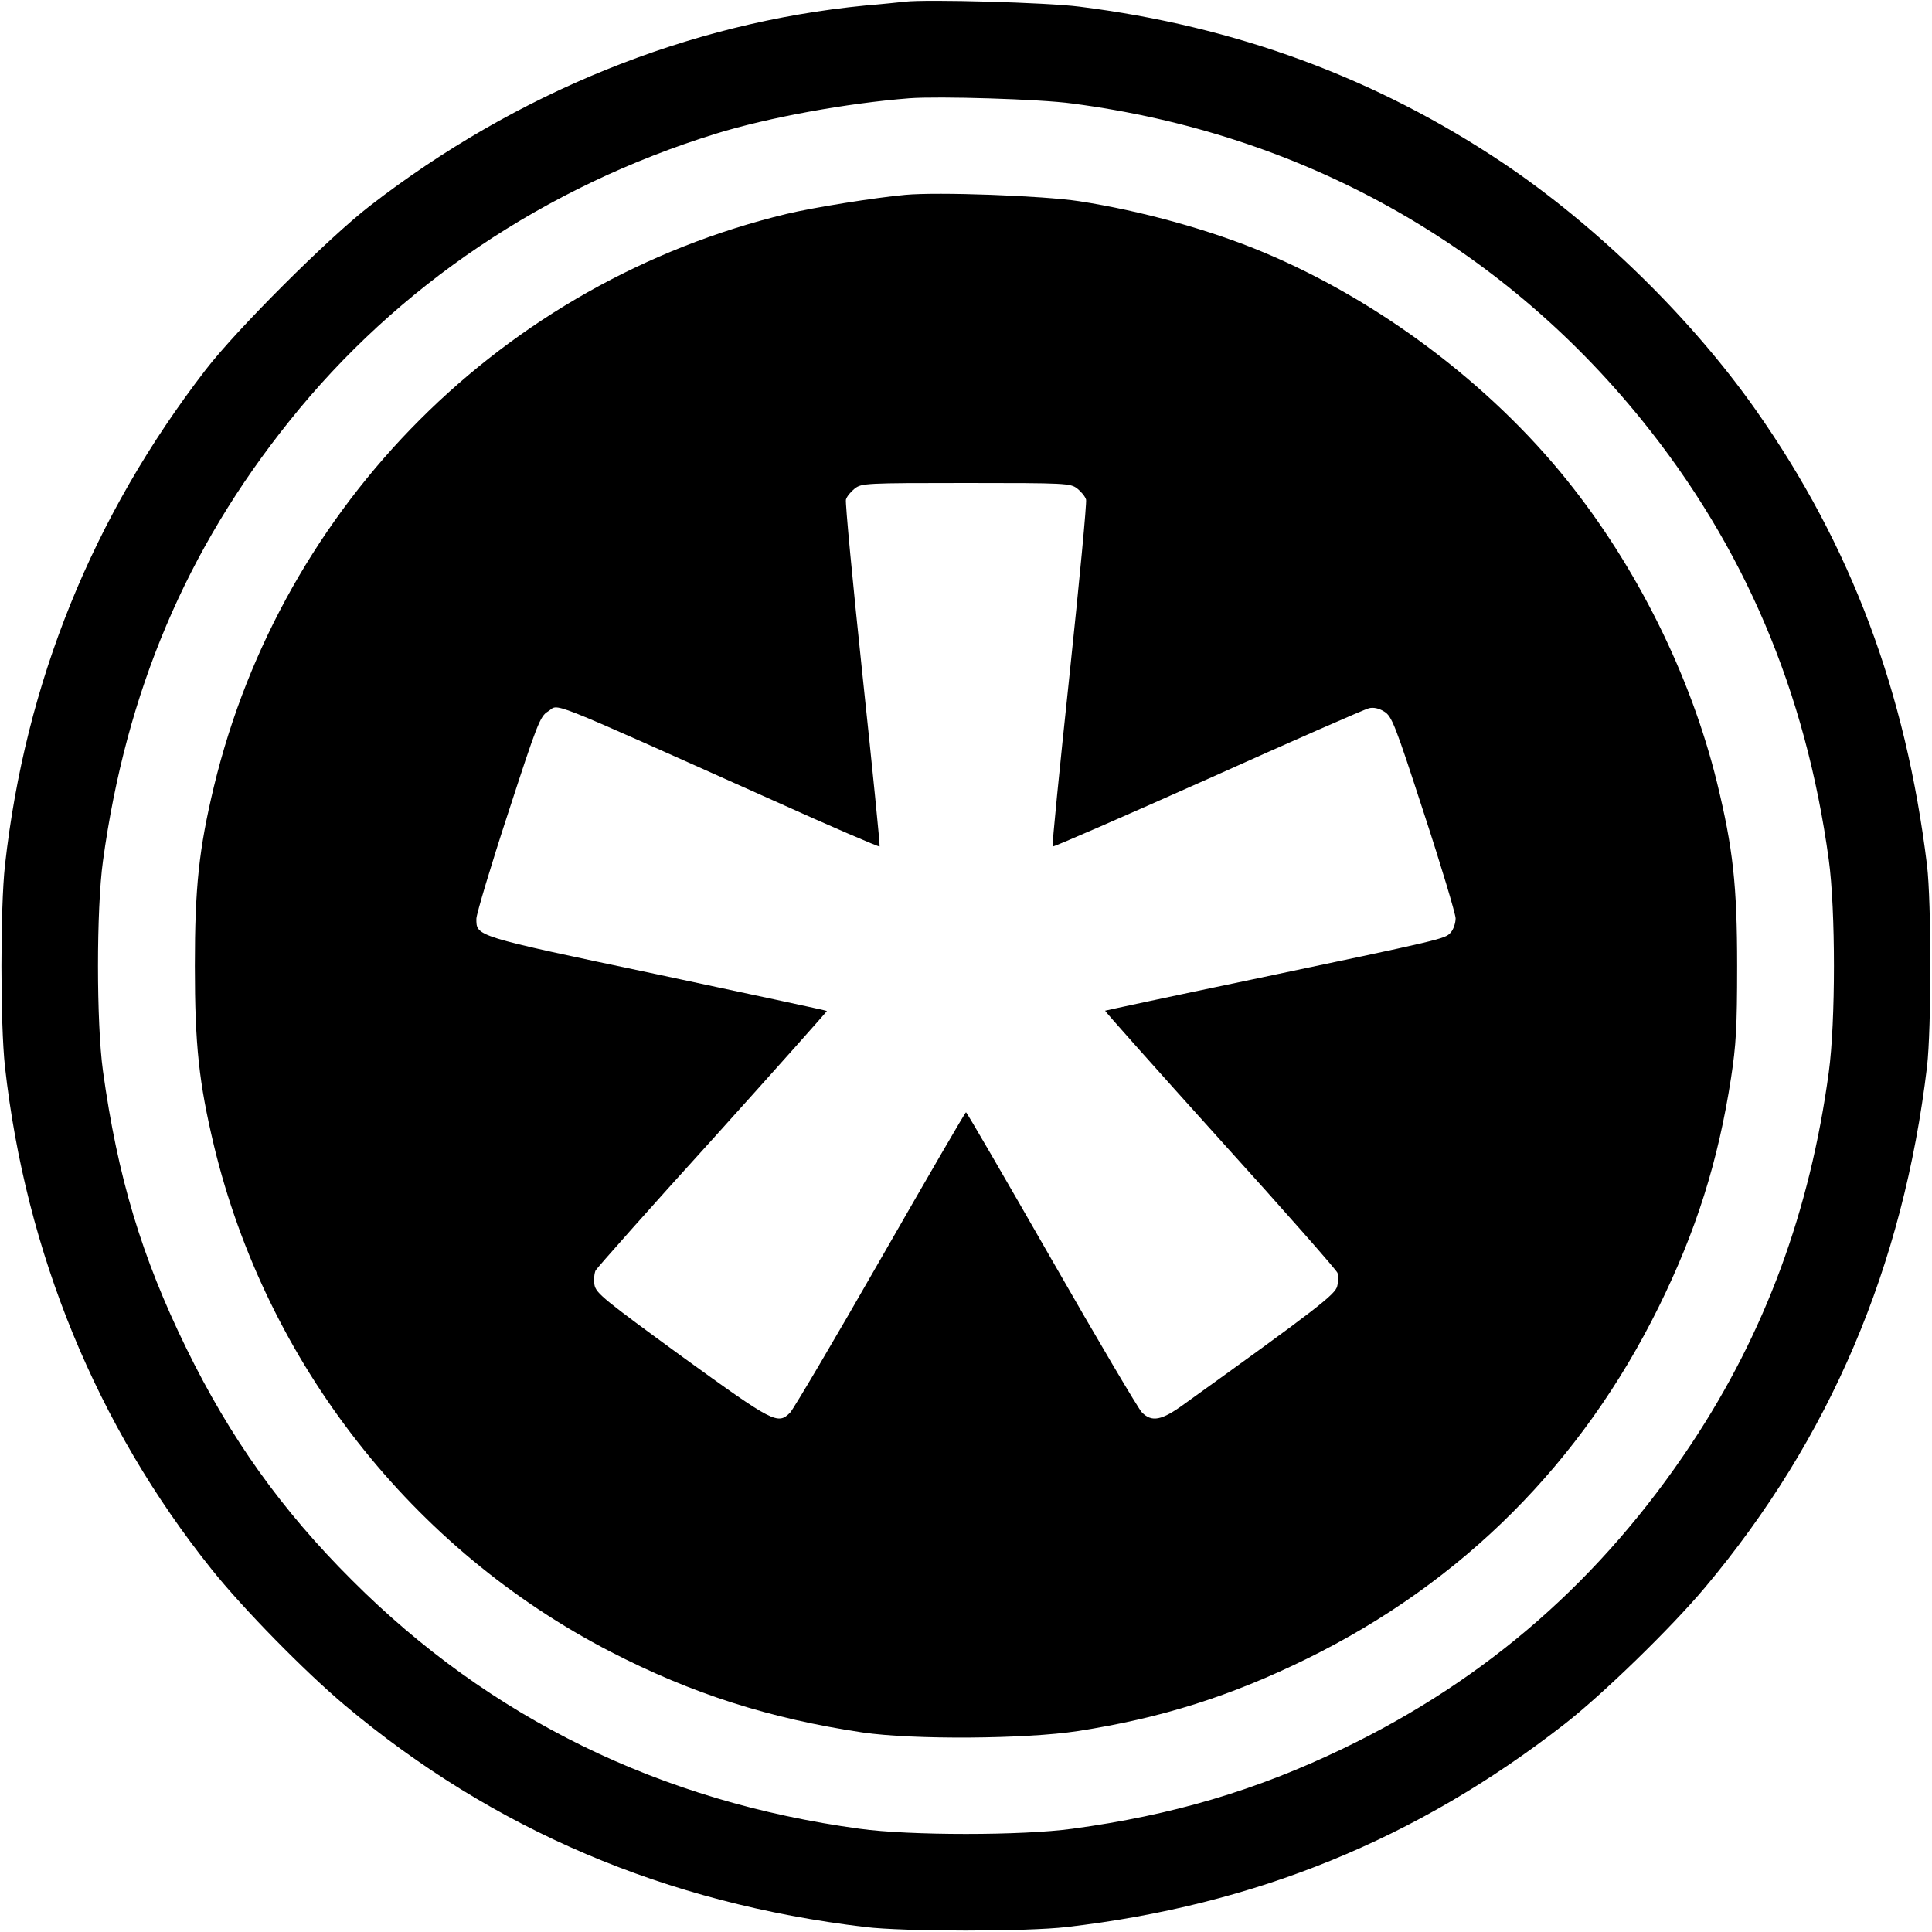
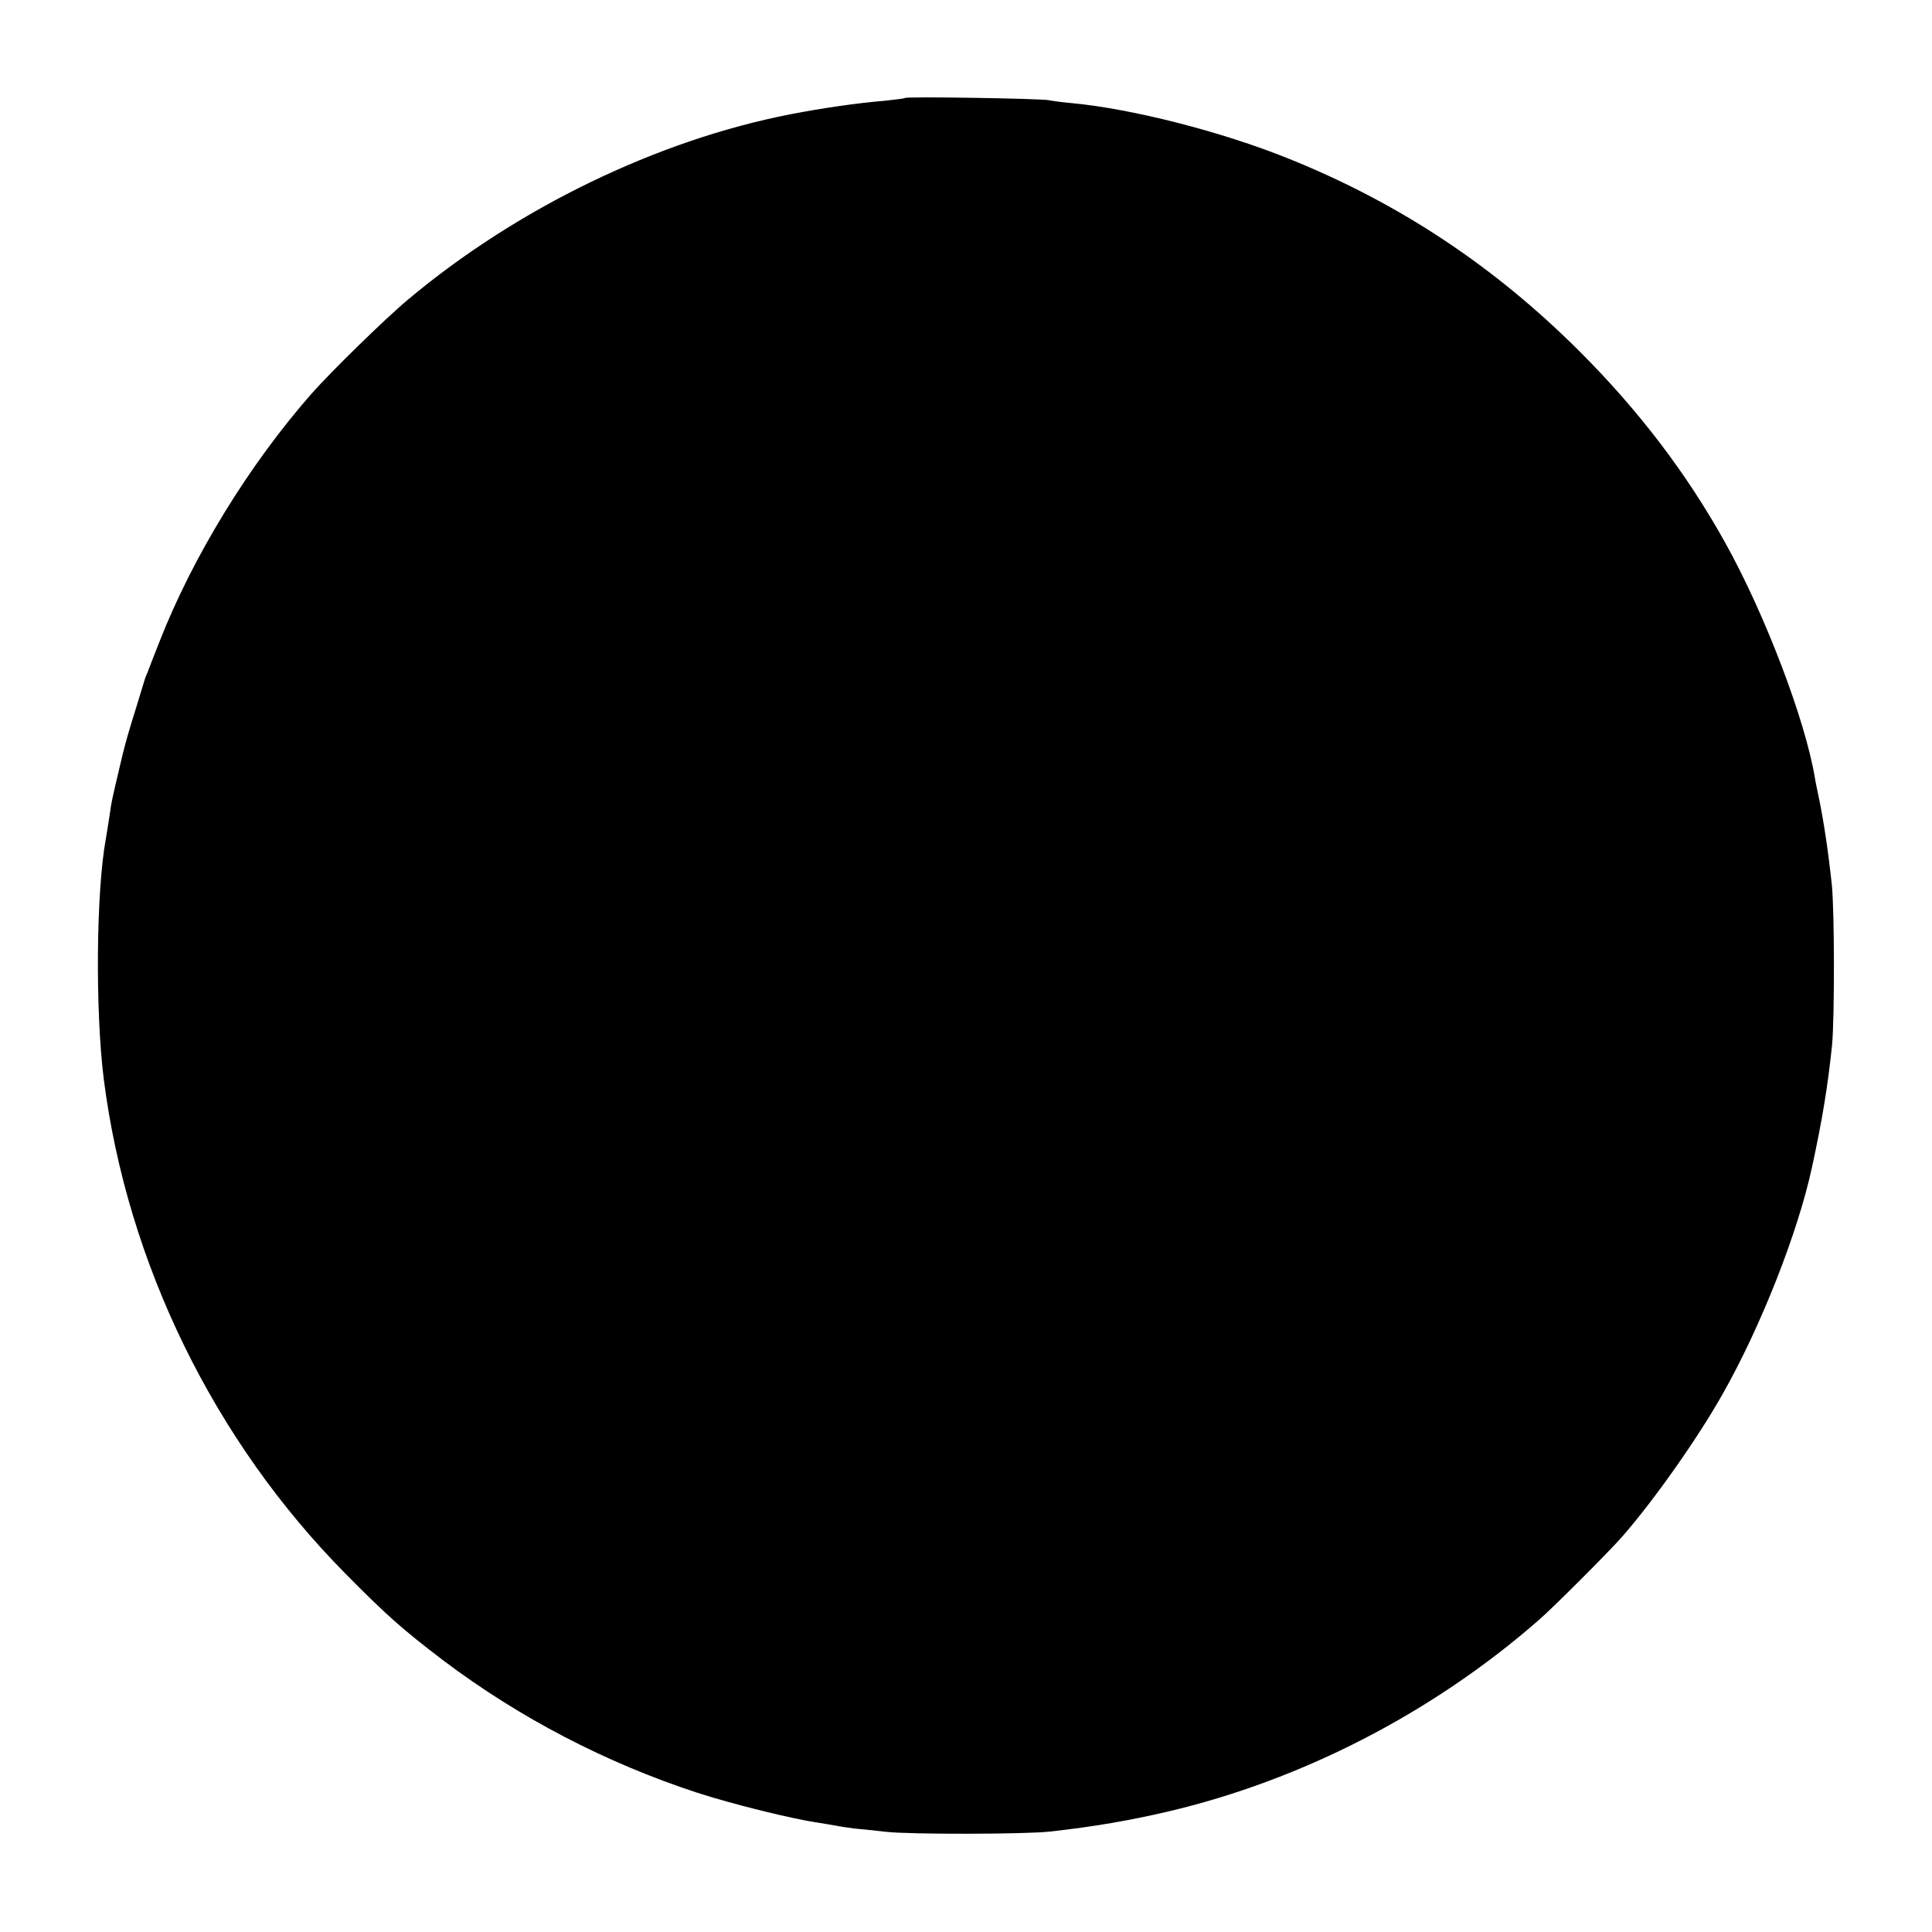
<svg xmlns="http://www.w3.org/2000/svg" version="1.0" width="700pt" height="700pt" viewBox="0 0 700 700" preserveAspectRatio="xMidYMid meet">
  <g transform="translate(0,700) scale(0.1,-0.1)" fill="#000000" stroke="none">
-     <path d="M3280 6994 c-19 -2 -84 -9 -145 -14 -639 -62 -1264 -315 -1795 -726 -149 -115 -481 -446 -595 -594 -410 -532 -653 -1132 -727 -1795 -17 -155 -17 -575 0 -730 75 -673 332 -1300 748 -1820 114 -143 339 -372 484 -494 537 -451 1163 -717 1885 -803 142 -17 586 -17 730 0 682 79 1268 318 1802 734 138 107 389 351 512 498 451 538 717 1162 803 1885 16 139 16 595 0 730 -77 629 -275 1158 -620 1649 -234 333 -577 668 -917 896 -460 308 -968 495 -1535 566 -117 15 -552 27 -630 18z m605 -369 c827 -108 1546 -508 2062 -1145 372 -459 596 -986 679 -1595 25 -182 25 -588 0 -770 -68 -503 -231 -944 -497 -1345 -325 -490 -740 -854 -1264 -1106 -314 -151 -617 -241 -980 -290 -182 -25 -589 -25 -770 0 -722 98 -1341 401 -1840 901 -255 254 -441 515 -600 840 -162 331 -249 621 -302 1005 -24 174 -24 586 0 760 84 614 302 1129 676 1595 391 489 928 850 1546 1041 188 58 471 110 700 128 105 8 475 -3 590 -19z" />
-     <path d="M3280 6294 c-110 -10 -334 -46 -430 -69 -1025 -247 -1828 -1051 -2075 -2075 -54 -226 -69 -363 -69 -650 0 -287 15 -423 69 -650 190 -789 719 -1464 1438 -1835 294 -152 577 -242 912 -292 184 -27 592 -24 780 5 304 47 555 127 830 262 564 277 996 710 1275 1275 135 274 215 525 262 830 18 118 22 182 22 405 0 293 -15 427 -73 665 -95 387 -291 782 -545 1097 -280 348 -681 649 -1096 823 -195 82 -444 151 -670 186 -131 20 -511 34 -630 23z m623 -1064 c14 -11 29 -29 32 -40 3 -10 -24 -296 -60 -636 -36 -339 -64 -619 -61 -621 2 -3 256 108 563 245 307 138 569 253 583 256 16 4 36 0 55 -12 28 -17 39 -45 144 -368 63 -192 114 -363 115 -381 0 -18 -8 -41 -18 -52 -21 -23 -21 -23 -725 -171 -288 -60 -525 -111 -527 -112 -1 -2 186 -212 416 -467 231 -255 422 -472 426 -483 3 -10 3 -32 -1 -48 -7 -30 -71 -80 -554 -427 -82 -60 -118 -67 -154 -30 -12 12 -160 262 -327 554 -168 293 -307 533 -310 533 -3 0 -142 -240 -310 -533 -167 -292 -315 -542 -327 -555 -45 -45 -59 -38 -392 203 -281 205 -311 229 -317 259 -3 19 -1 42 4 53 6 10 197 226 426 478 228 253 413 461 412 462 -1 2 -279 61 -616 133 -665 140 -654 137 -654 202 1 18 52 190 115 382 105 323 116 351 144 368 45 27 -38 60 814 -321 210 -95 385 -170 388 -168 2 3 -26 282 -62 621 -36 340 -63 626 -60 636 3 11 18 29 32 40 25 19 39 20 403 20 364 0 378 -1 403 -20z" />
+     <path d="M3279 6645 c-3 -2 -35 -6 -73 -10 -97 -8 -224 -26 -342 -49 -483 -94 -990 -340 -1384 -670 -83 -69 -280 -262 -350 -341 -227 -258 -432 -592 -553 -902 -19 -48 -38 -97 -42 -108 -5 -11 -9 -22 -10 -25 -1 -3 -15 -50 -32 -105 -27 -86 -36 -118 -49 -170 -40 -169 -39 -163 -48 -226 -4 -25 -9 -59 -12 -75 -36 -193 -39 -627 -8 -874 85 -667 400 -1311 876 -1792 148 -150 208 -203 354 -314 276 -208 589 -371 919 -479 129 -42 348 -96 440 -109 22 -4 51 -8 65 -11 14 -3 43 -7 65 -10 22 -2 74 -7 115 -12 89 -10 510 -9 595 1 162 18 287 40 425 72 487 114 962 359 1345 694 49 42 258 251 303 303 113 129 275 358 365 519 137 242 271 582 322 818 38 175 58 298 73 445 9 97 9 483 -1 580 -13 121 -29 228 -47 315 -5 25 -12 56 -14 70 -35 212 -182 597 -326 855 -139 250 -313 478 -525 690 -310 310 -655 539 -1058 701 -241 97 -562 179 -780 200 -34 3 -73 8 -87 11 -30 6 -516 14 -521 8z" />
  </g>
</svg>
